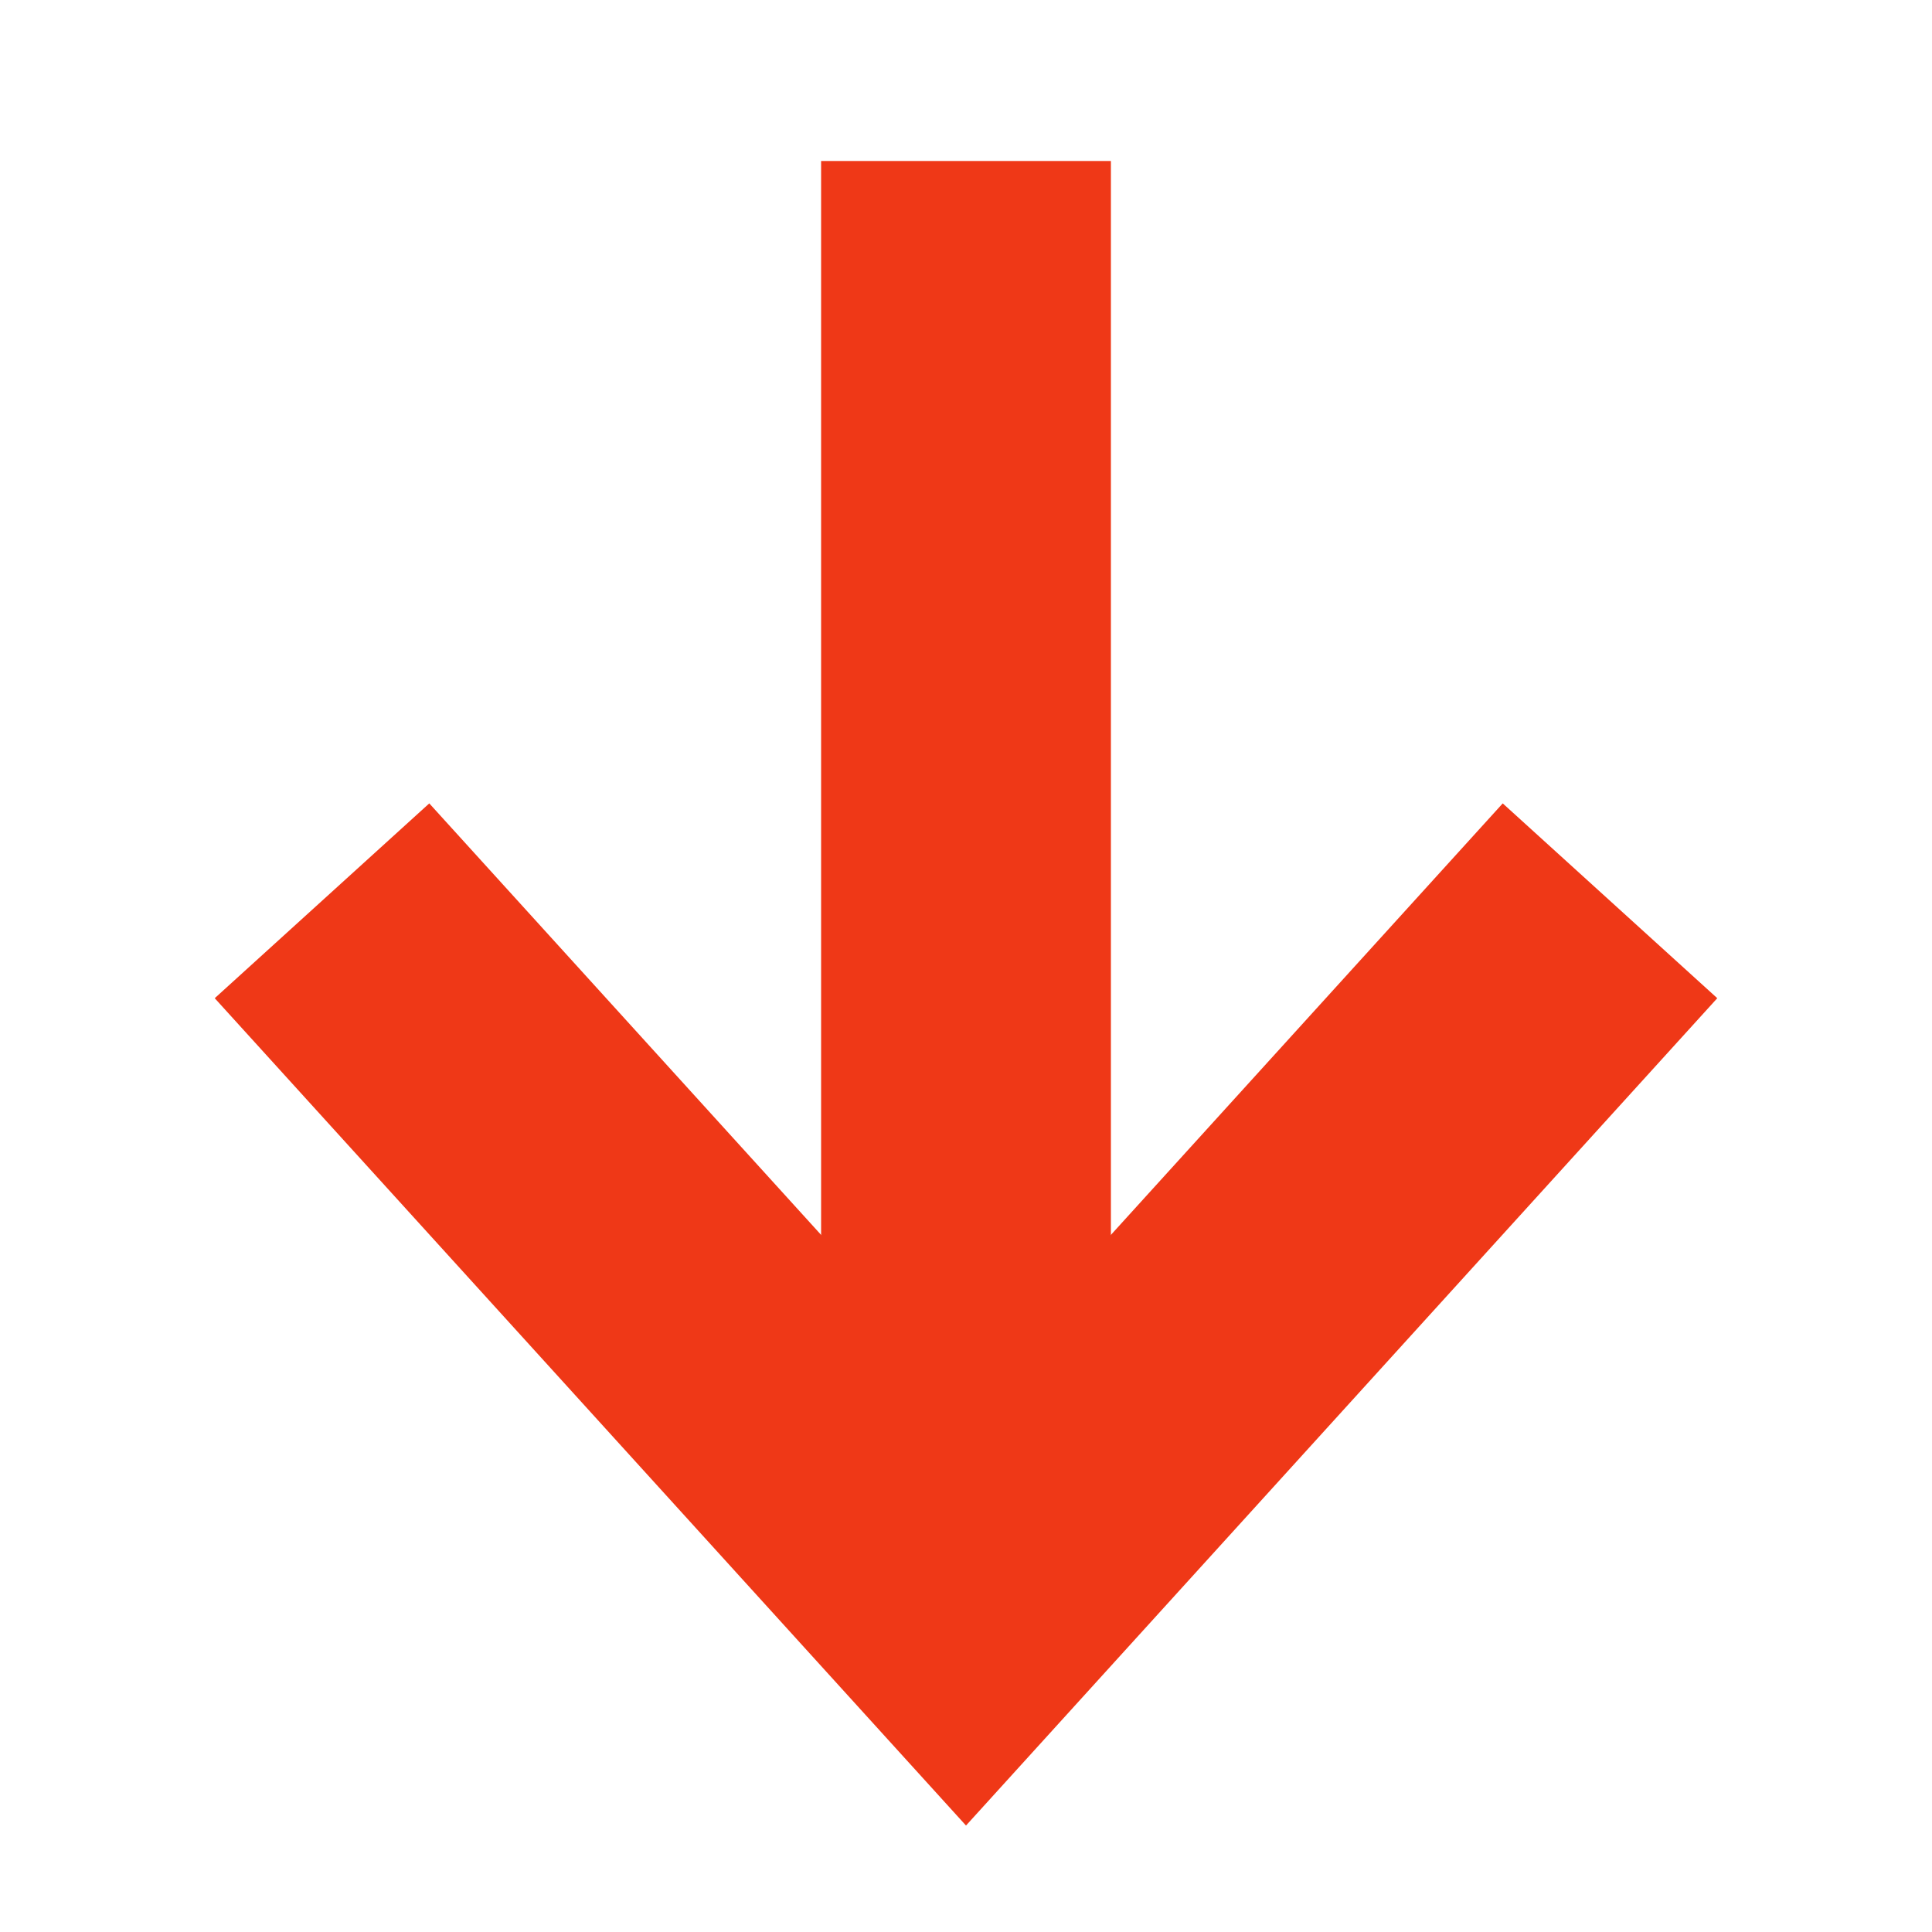
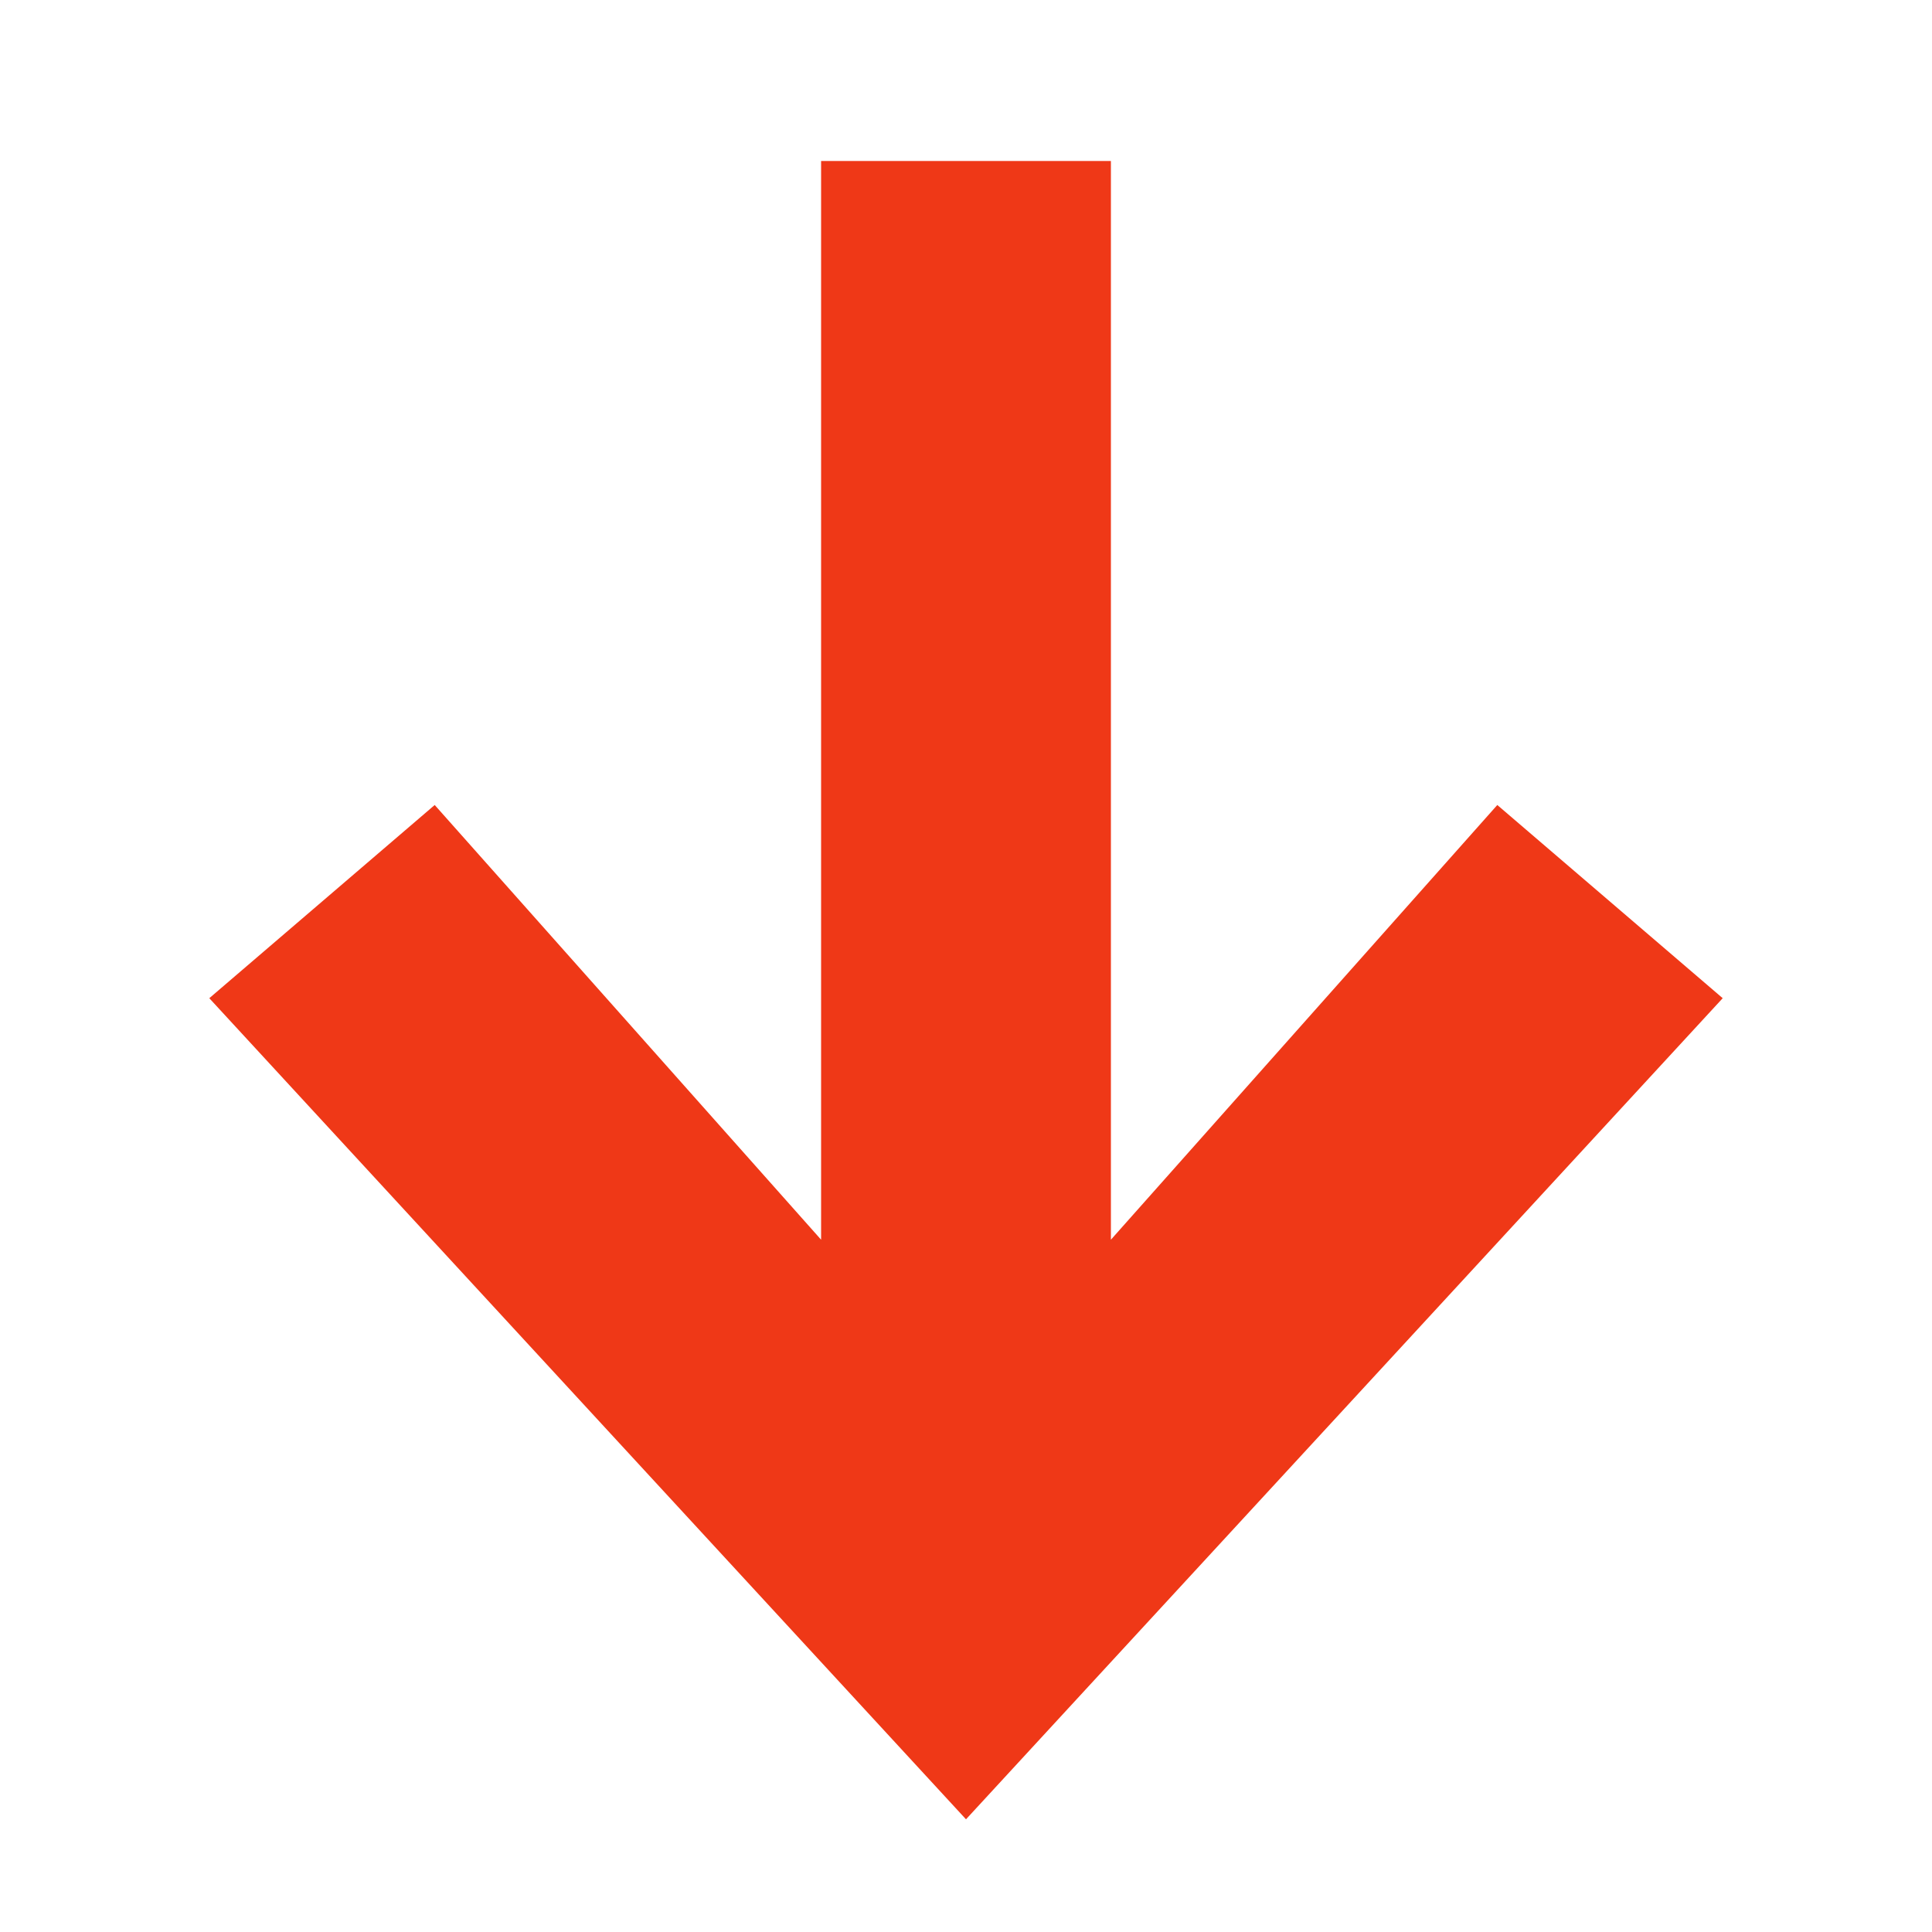
- <svg xmlns="http://www.w3.org/2000/svg" width="12" height="12" viewBox="0 0 12 12" fill="none">
-   <path d="M2 5.595L6 10L10 5.595" stroke="#EF3817" stroke-width="1.8" />
-   <path d="M6 8.809L6 1" stroke="#EF3817" stroke-width="1.8" />
+ <svg xmlns="http://www.w3.org/2000/svg" version="1.1" id="Layer_1" x="0px" y="0px" viewBox="0 0 12 12" style="enable-background:new 0 0 12 12;" xml:space="preserve">
+   <style type="text/css">
+ 	.st0{fill:#EF3817;}
+ </style>
+   <polygon class="st0" points="9.3,5 6.9,7.7 6.9,1 5.1,1 5.1,7.7 2.7,5 1.3,6.2 6,11.3 10.7,6.2 " />
</svg>
